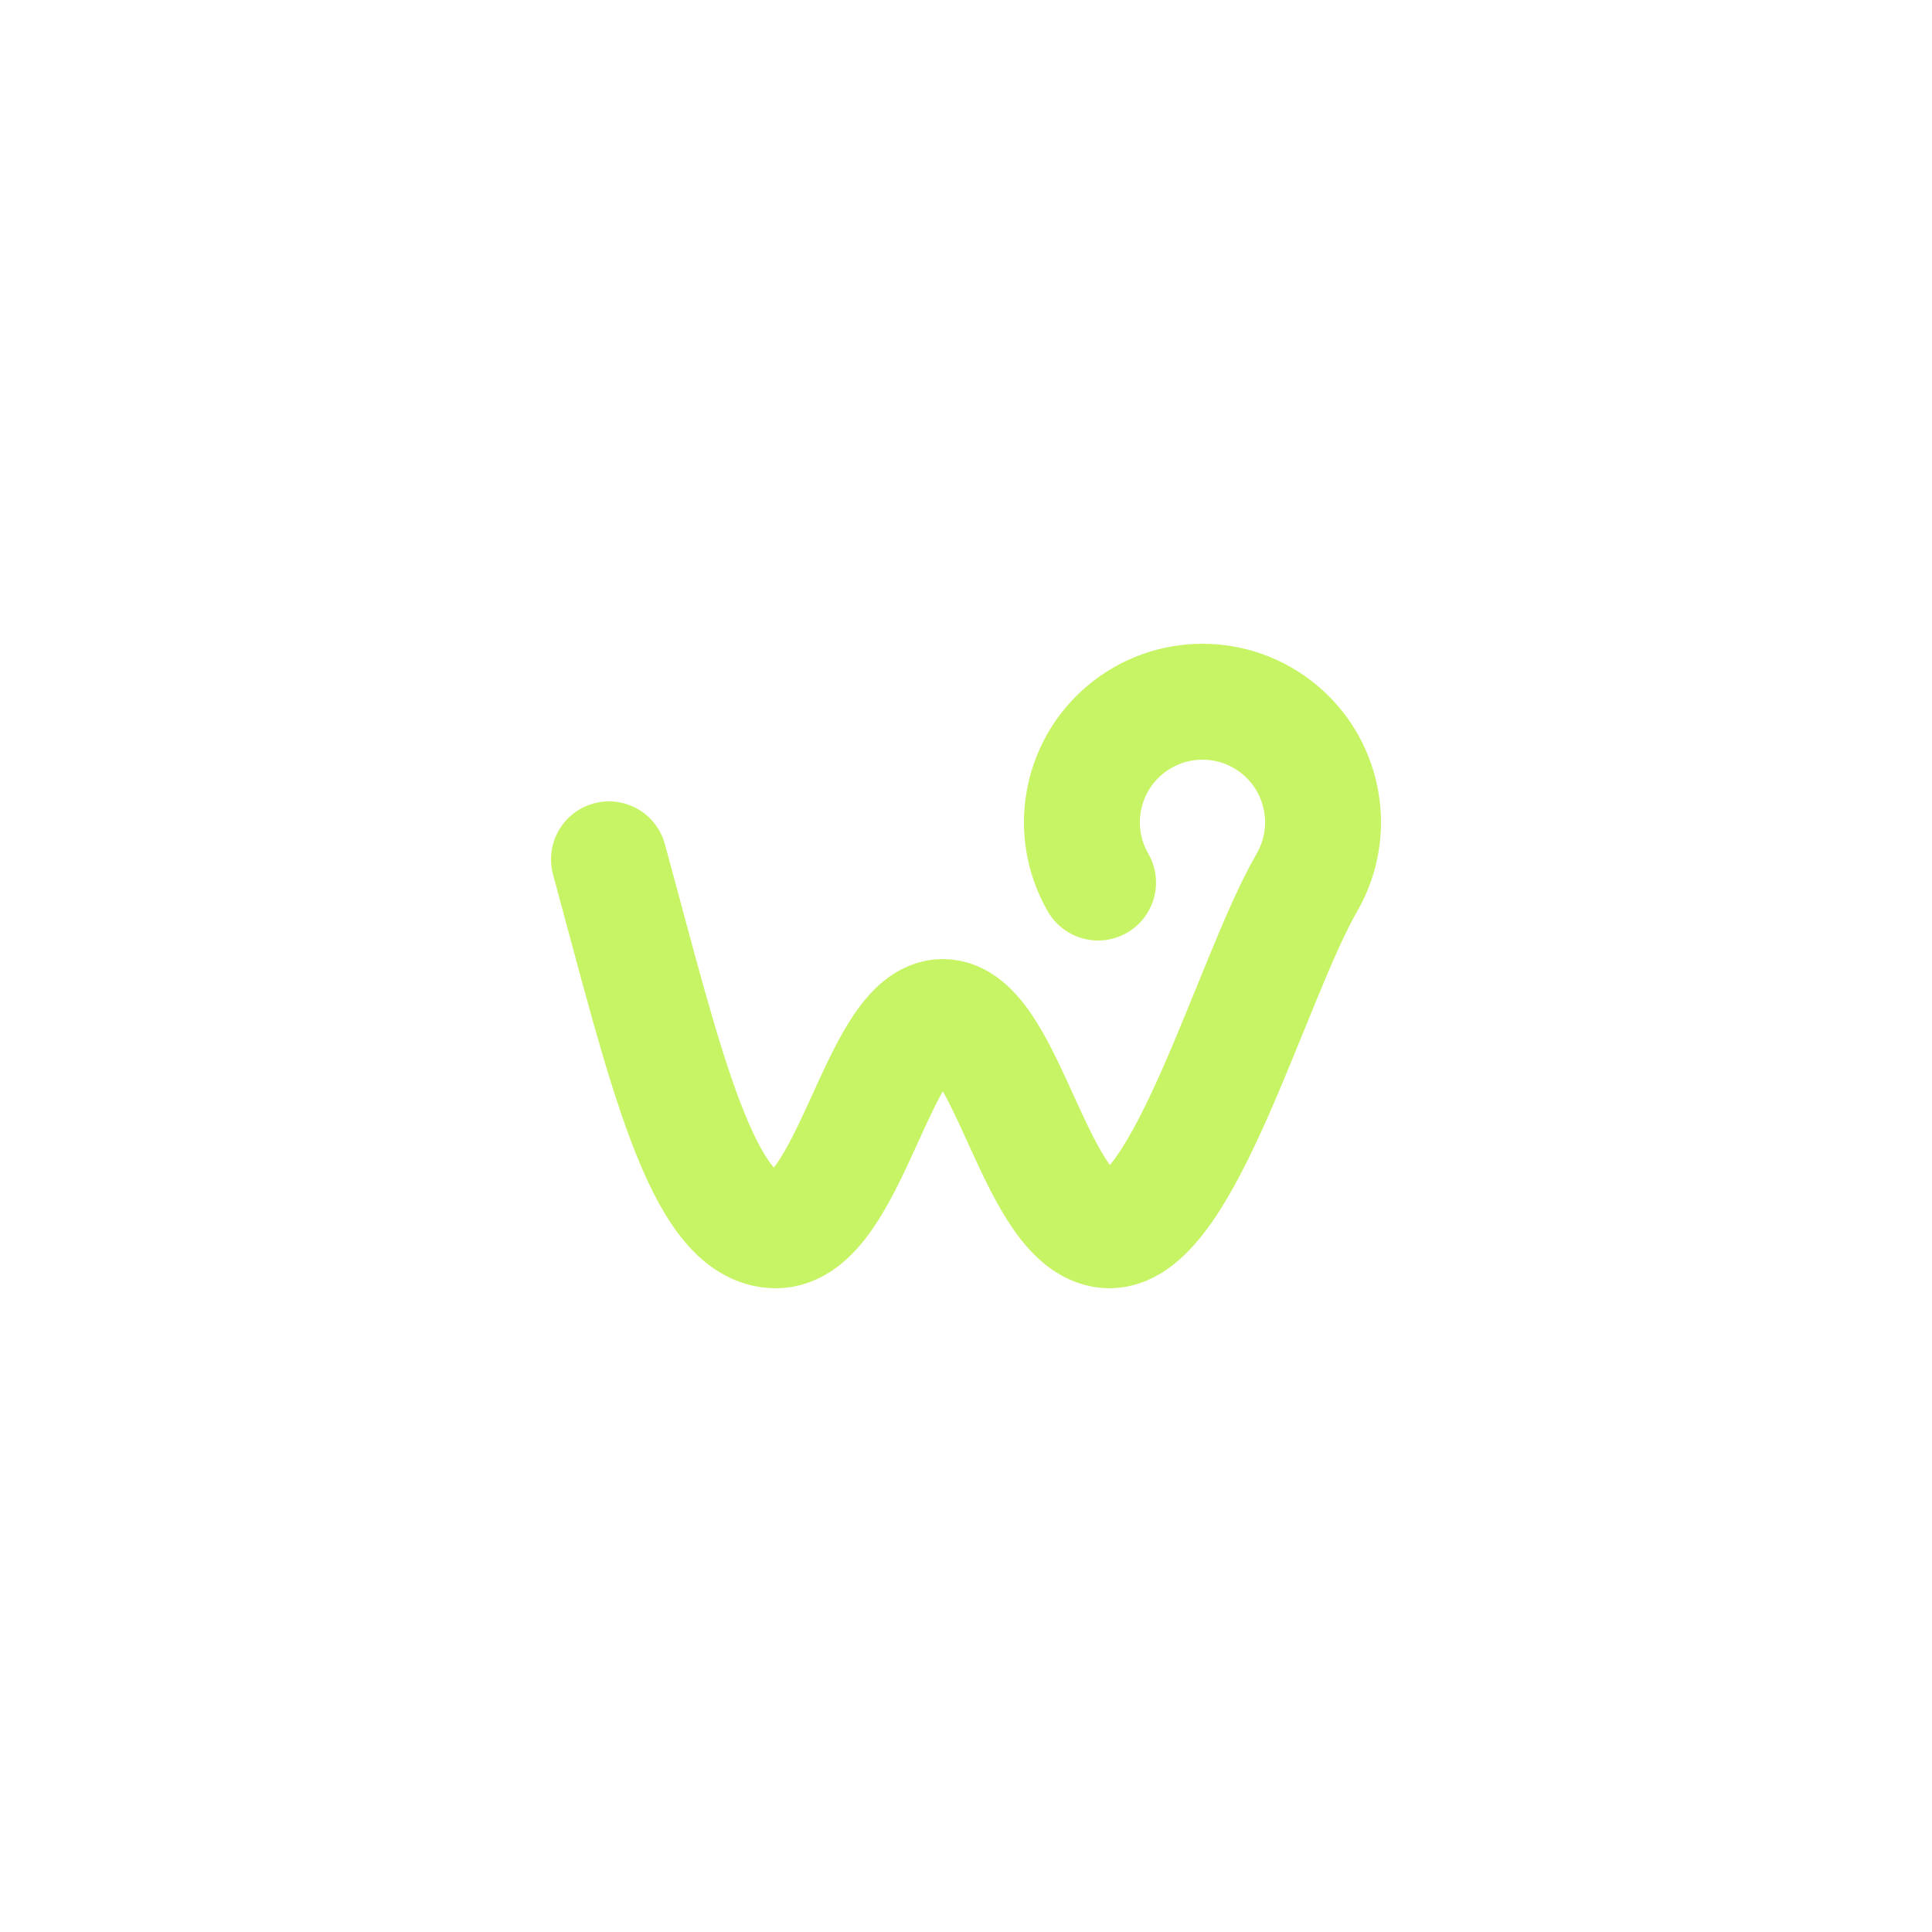
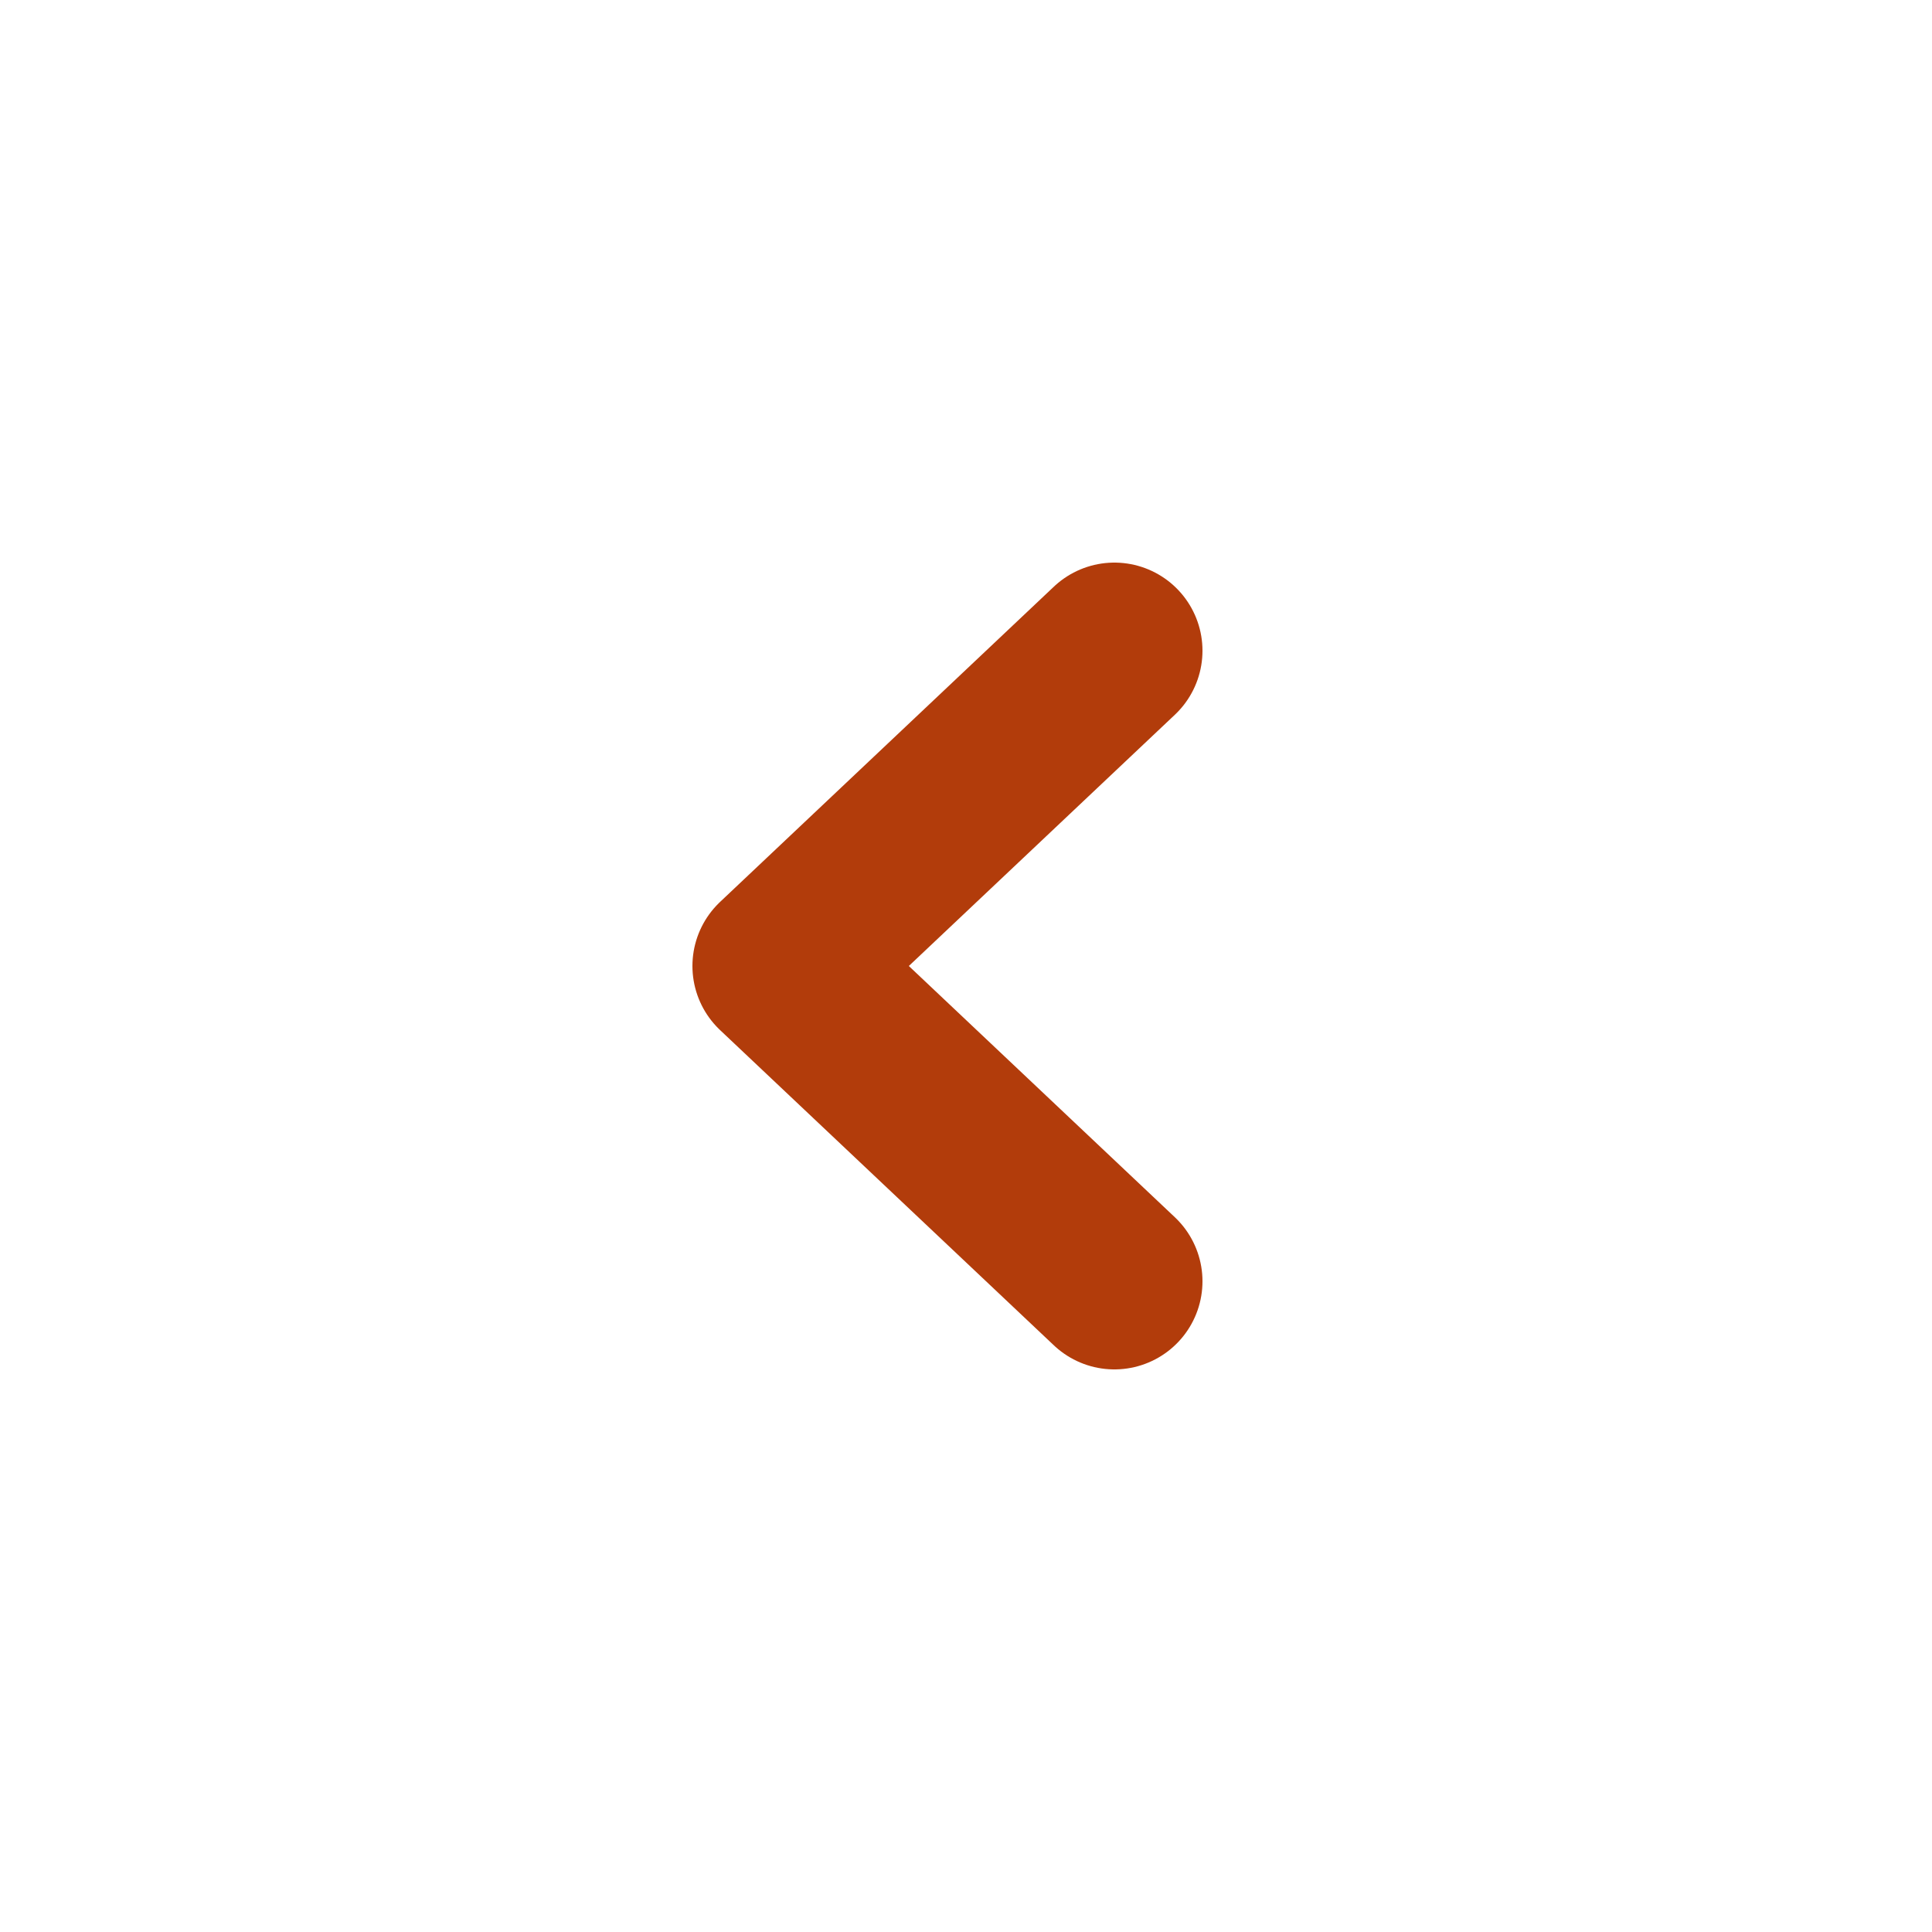
<svg xmlns="http://www.w3.org/2000/svg" viewBox="0 0 1024 1024" width="1024" height="1024">
  <g transform="translate(266.24,266.24) scale(4.9152)">
-     <path d="M11.5 38.5 C17.5 60.5 21.5 78.5 29.5 78.5 C37.5 78.5 40.5 55.5 47.5 55.5 C54.5 55.5 57.5 78.5 65.5 78.5 C73.5 78.5 80.76 51.39 86.76 41 A13 13 0 1 0 64.24 41" fill="none" stroke="#C7F464" stroke-width="12.5" stroke-linecap="round" stroke-linejoin="round" />
+     <path d="M66 16 L30 50 L66 84" fill="none" stroke="#B23C0B" stroke-width="19" stroke-linecap="round" stroke-linejoin="round" />
  </g>
</svg>
